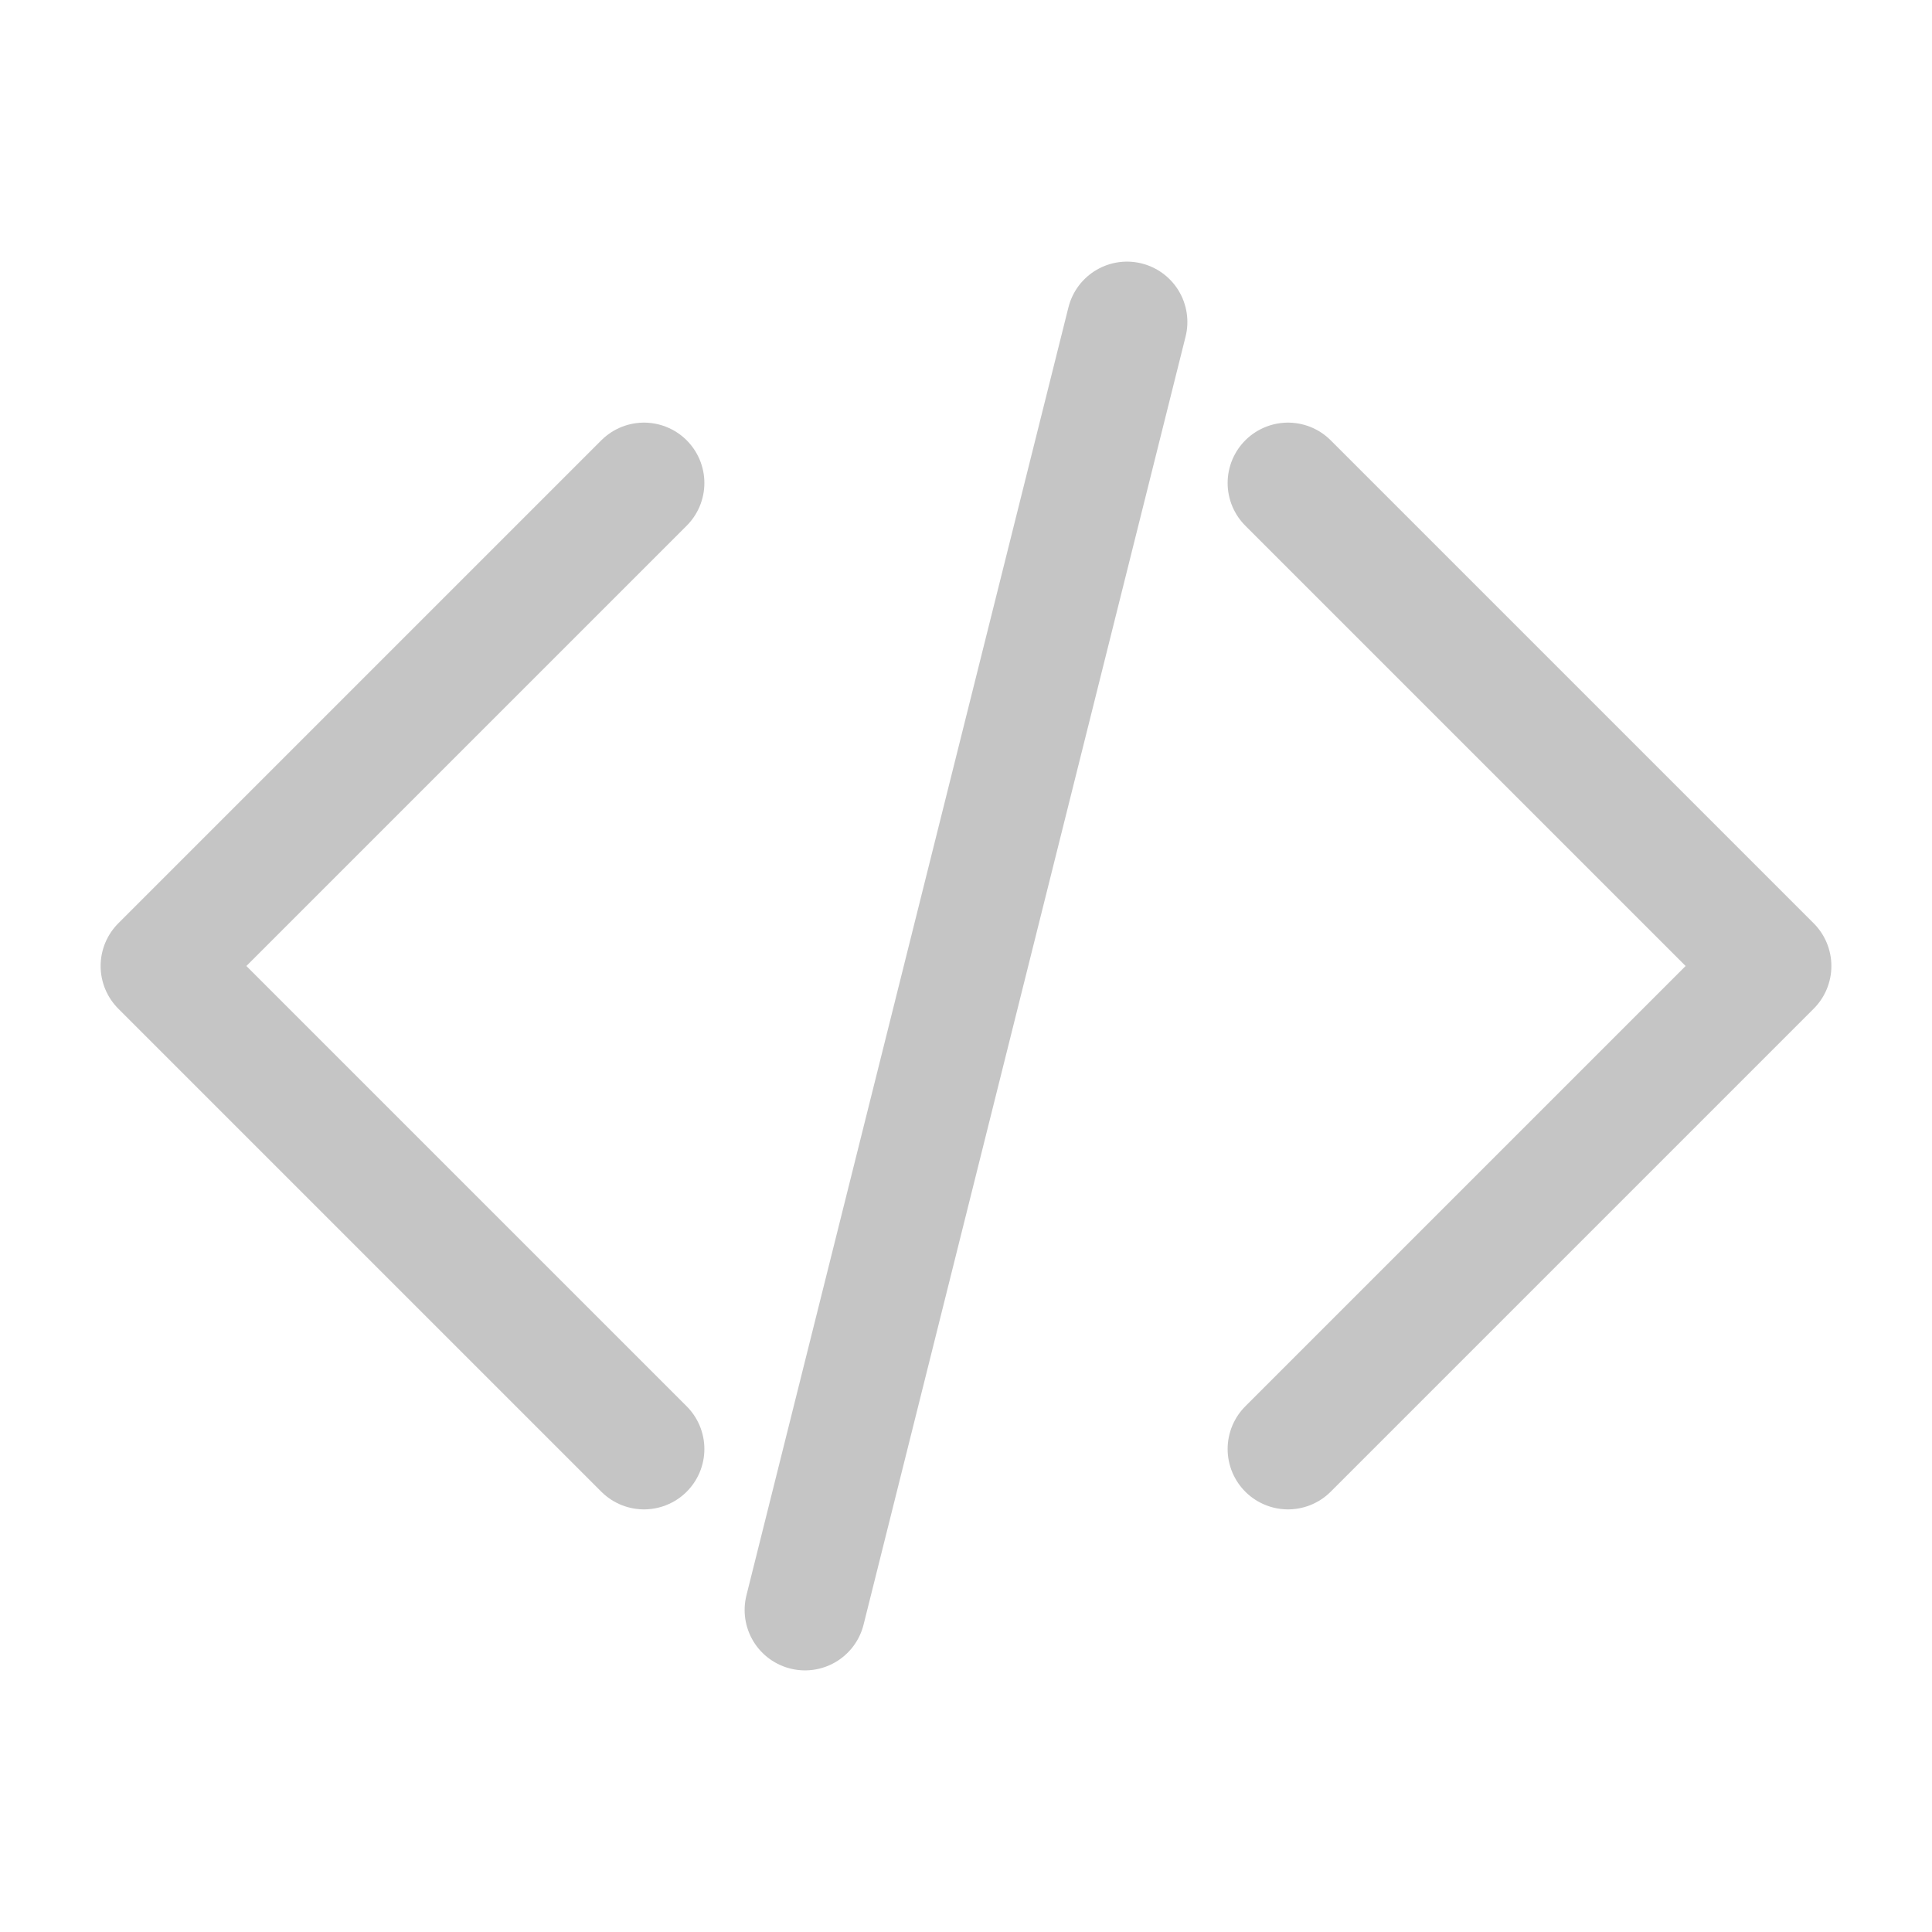
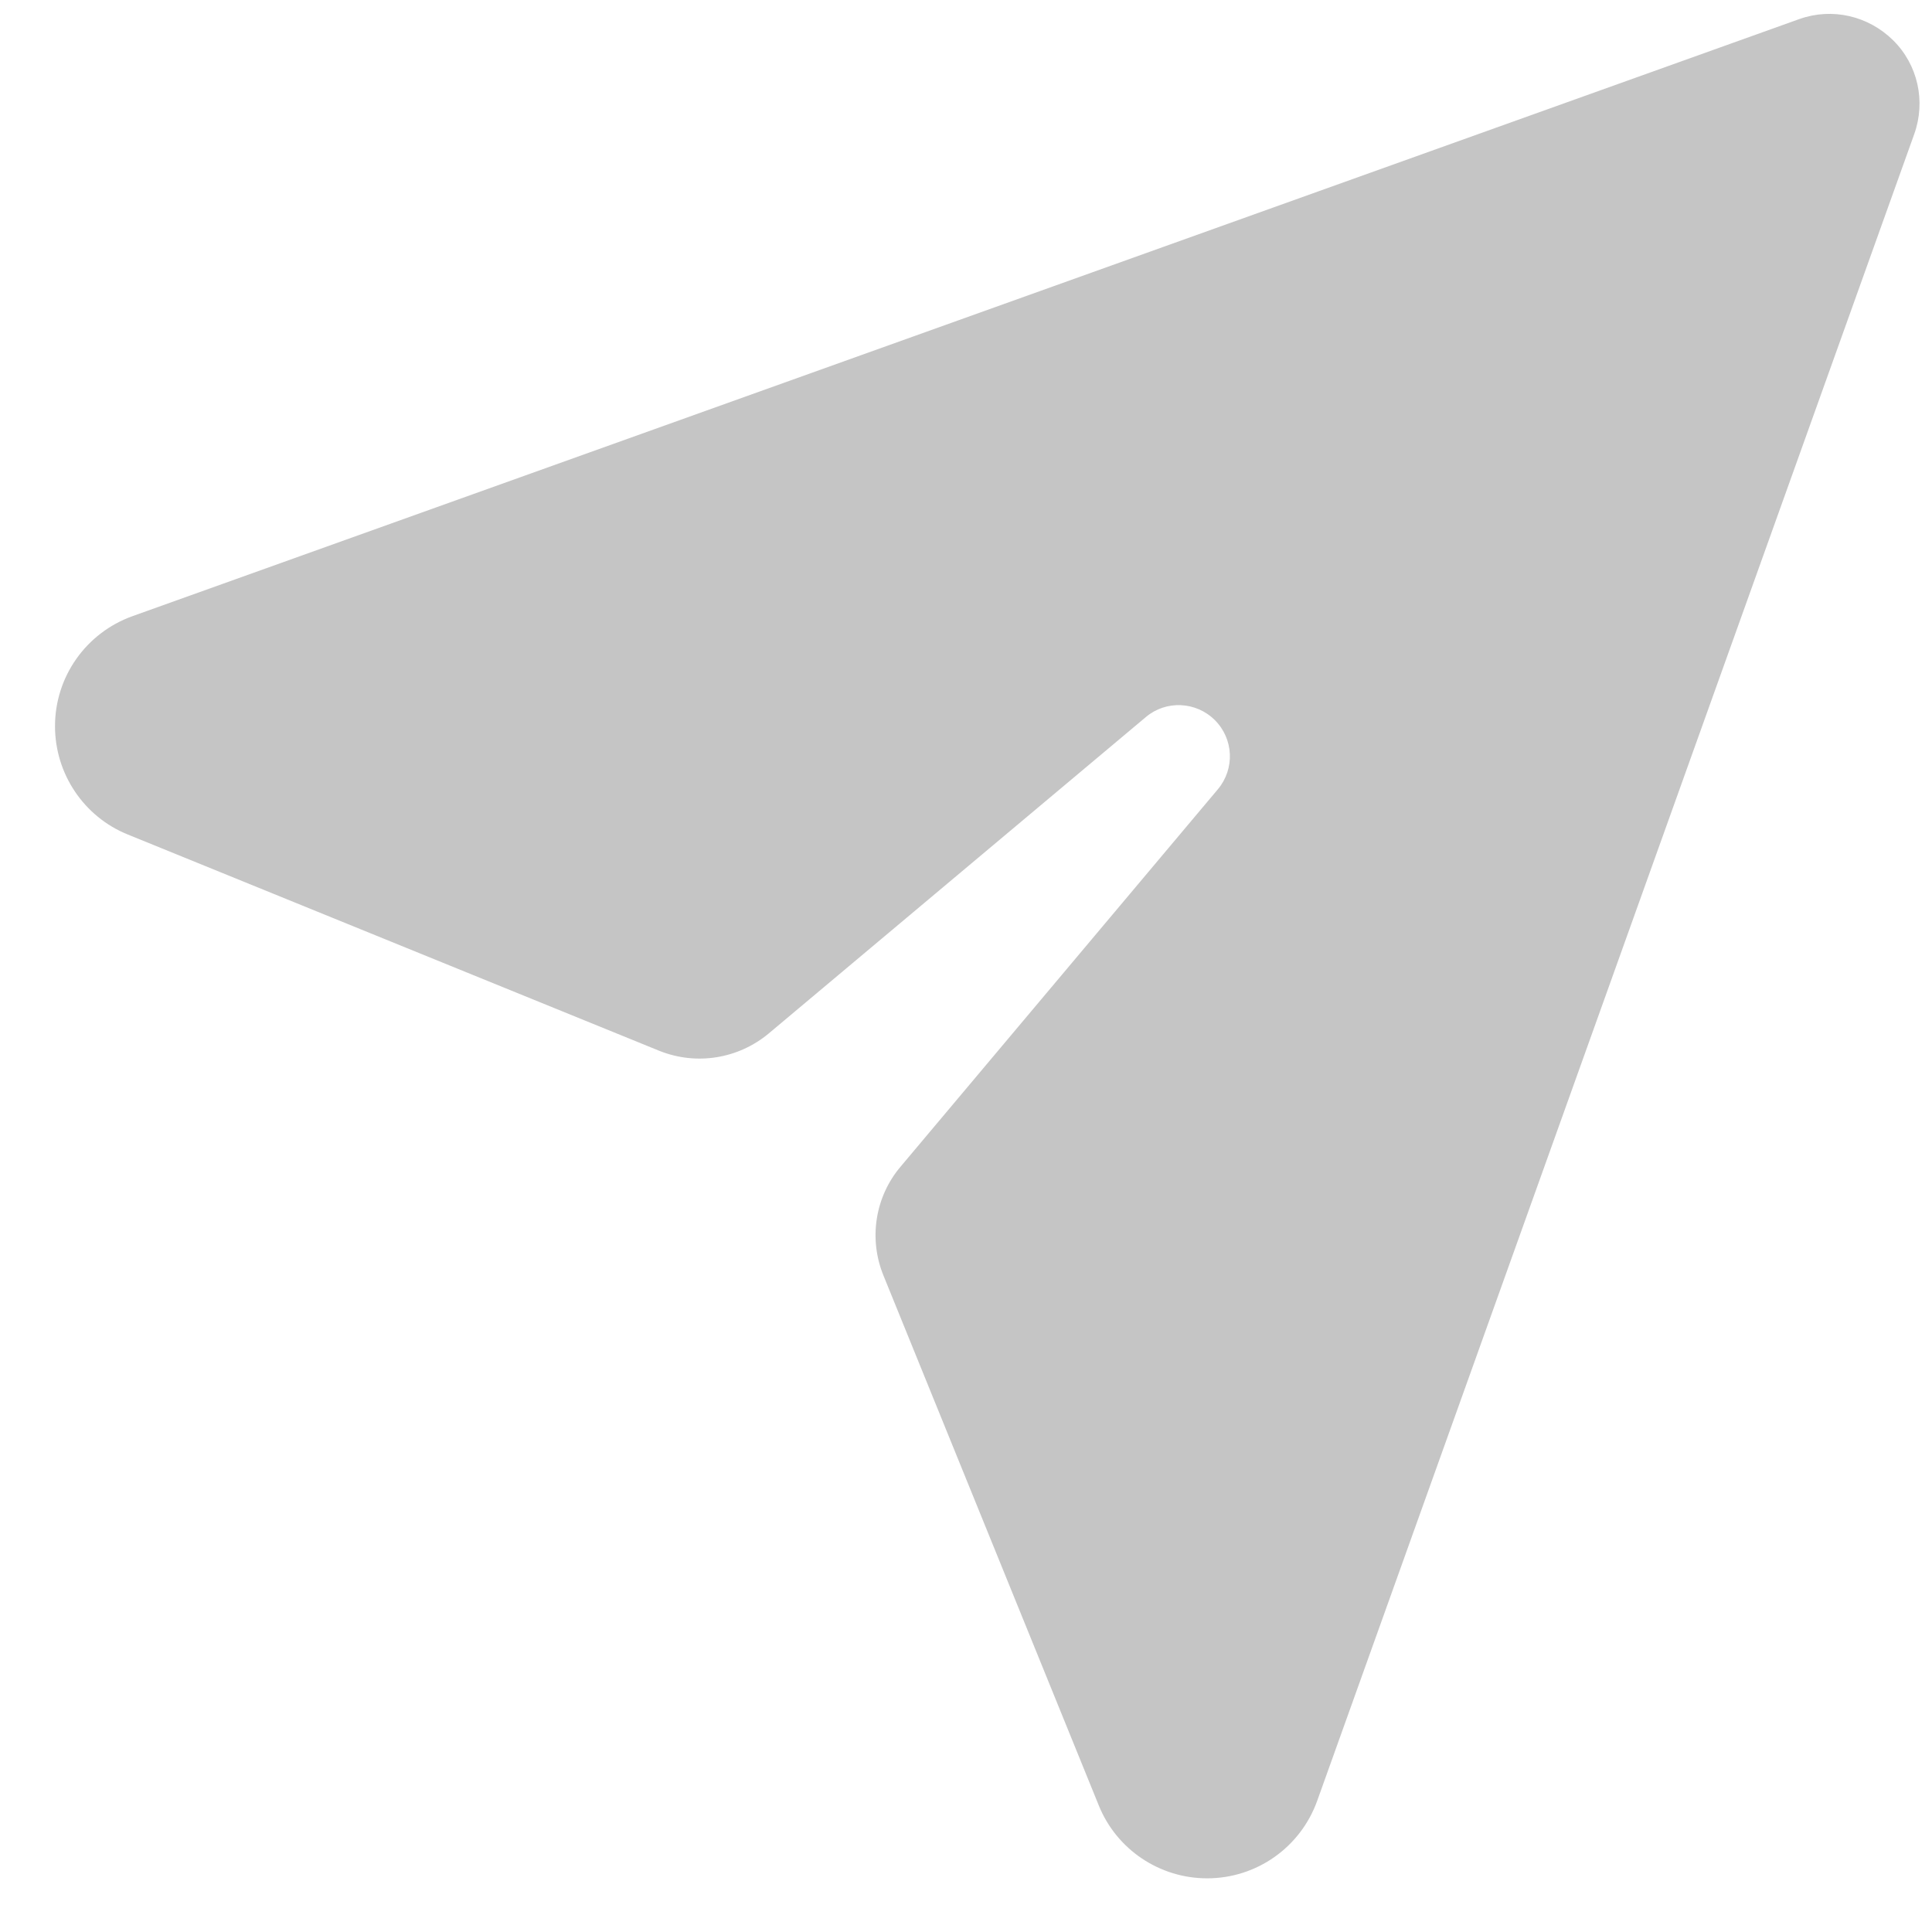
- <svg xmlns="http://www.w3.org/2000/svg" width="24" height="24" viewBox="0 0 24 24">
-   <g fill="none" stroke="#C5C5C5" stroke-width="1.5" stroke-linecap="round" stroke-linejoin="round">
-     <path d="M8 6 2 12l6 6M16 6l6 6-6 6M14 4l-4 16" />
-   </g>
+ <svg xmlns="http://www.w3.org/2000/svg" width="24" height="24" viewBox="0 0 576 512" fill="#C5C5C5">
+   <path d="M536.4-26.3c9.8-3.5 20.6-1 28 6.3s9.8 18.2 6.3 28l-178 496.9c-5 13.9-18.1 23.1-32.8 23.1-14.2 0-27-8.6-32.3-21.7l-64.2-158c-4.5-11-2.5-23.6 5.2-32.6l94.5-112.4c5.1-6.1 4.7-15-.9-20.6s-14.6-6-20.6-.9L229.2 276.1c-9.1 7.6-21.6 9.6-32.6 5.2L38.1 216.8c-13.1-5.3-21.7-18.1-21.7-32.3 0-14.7 9.2-27.8 23.1-32.8l496.9-178z" />
</svg>
